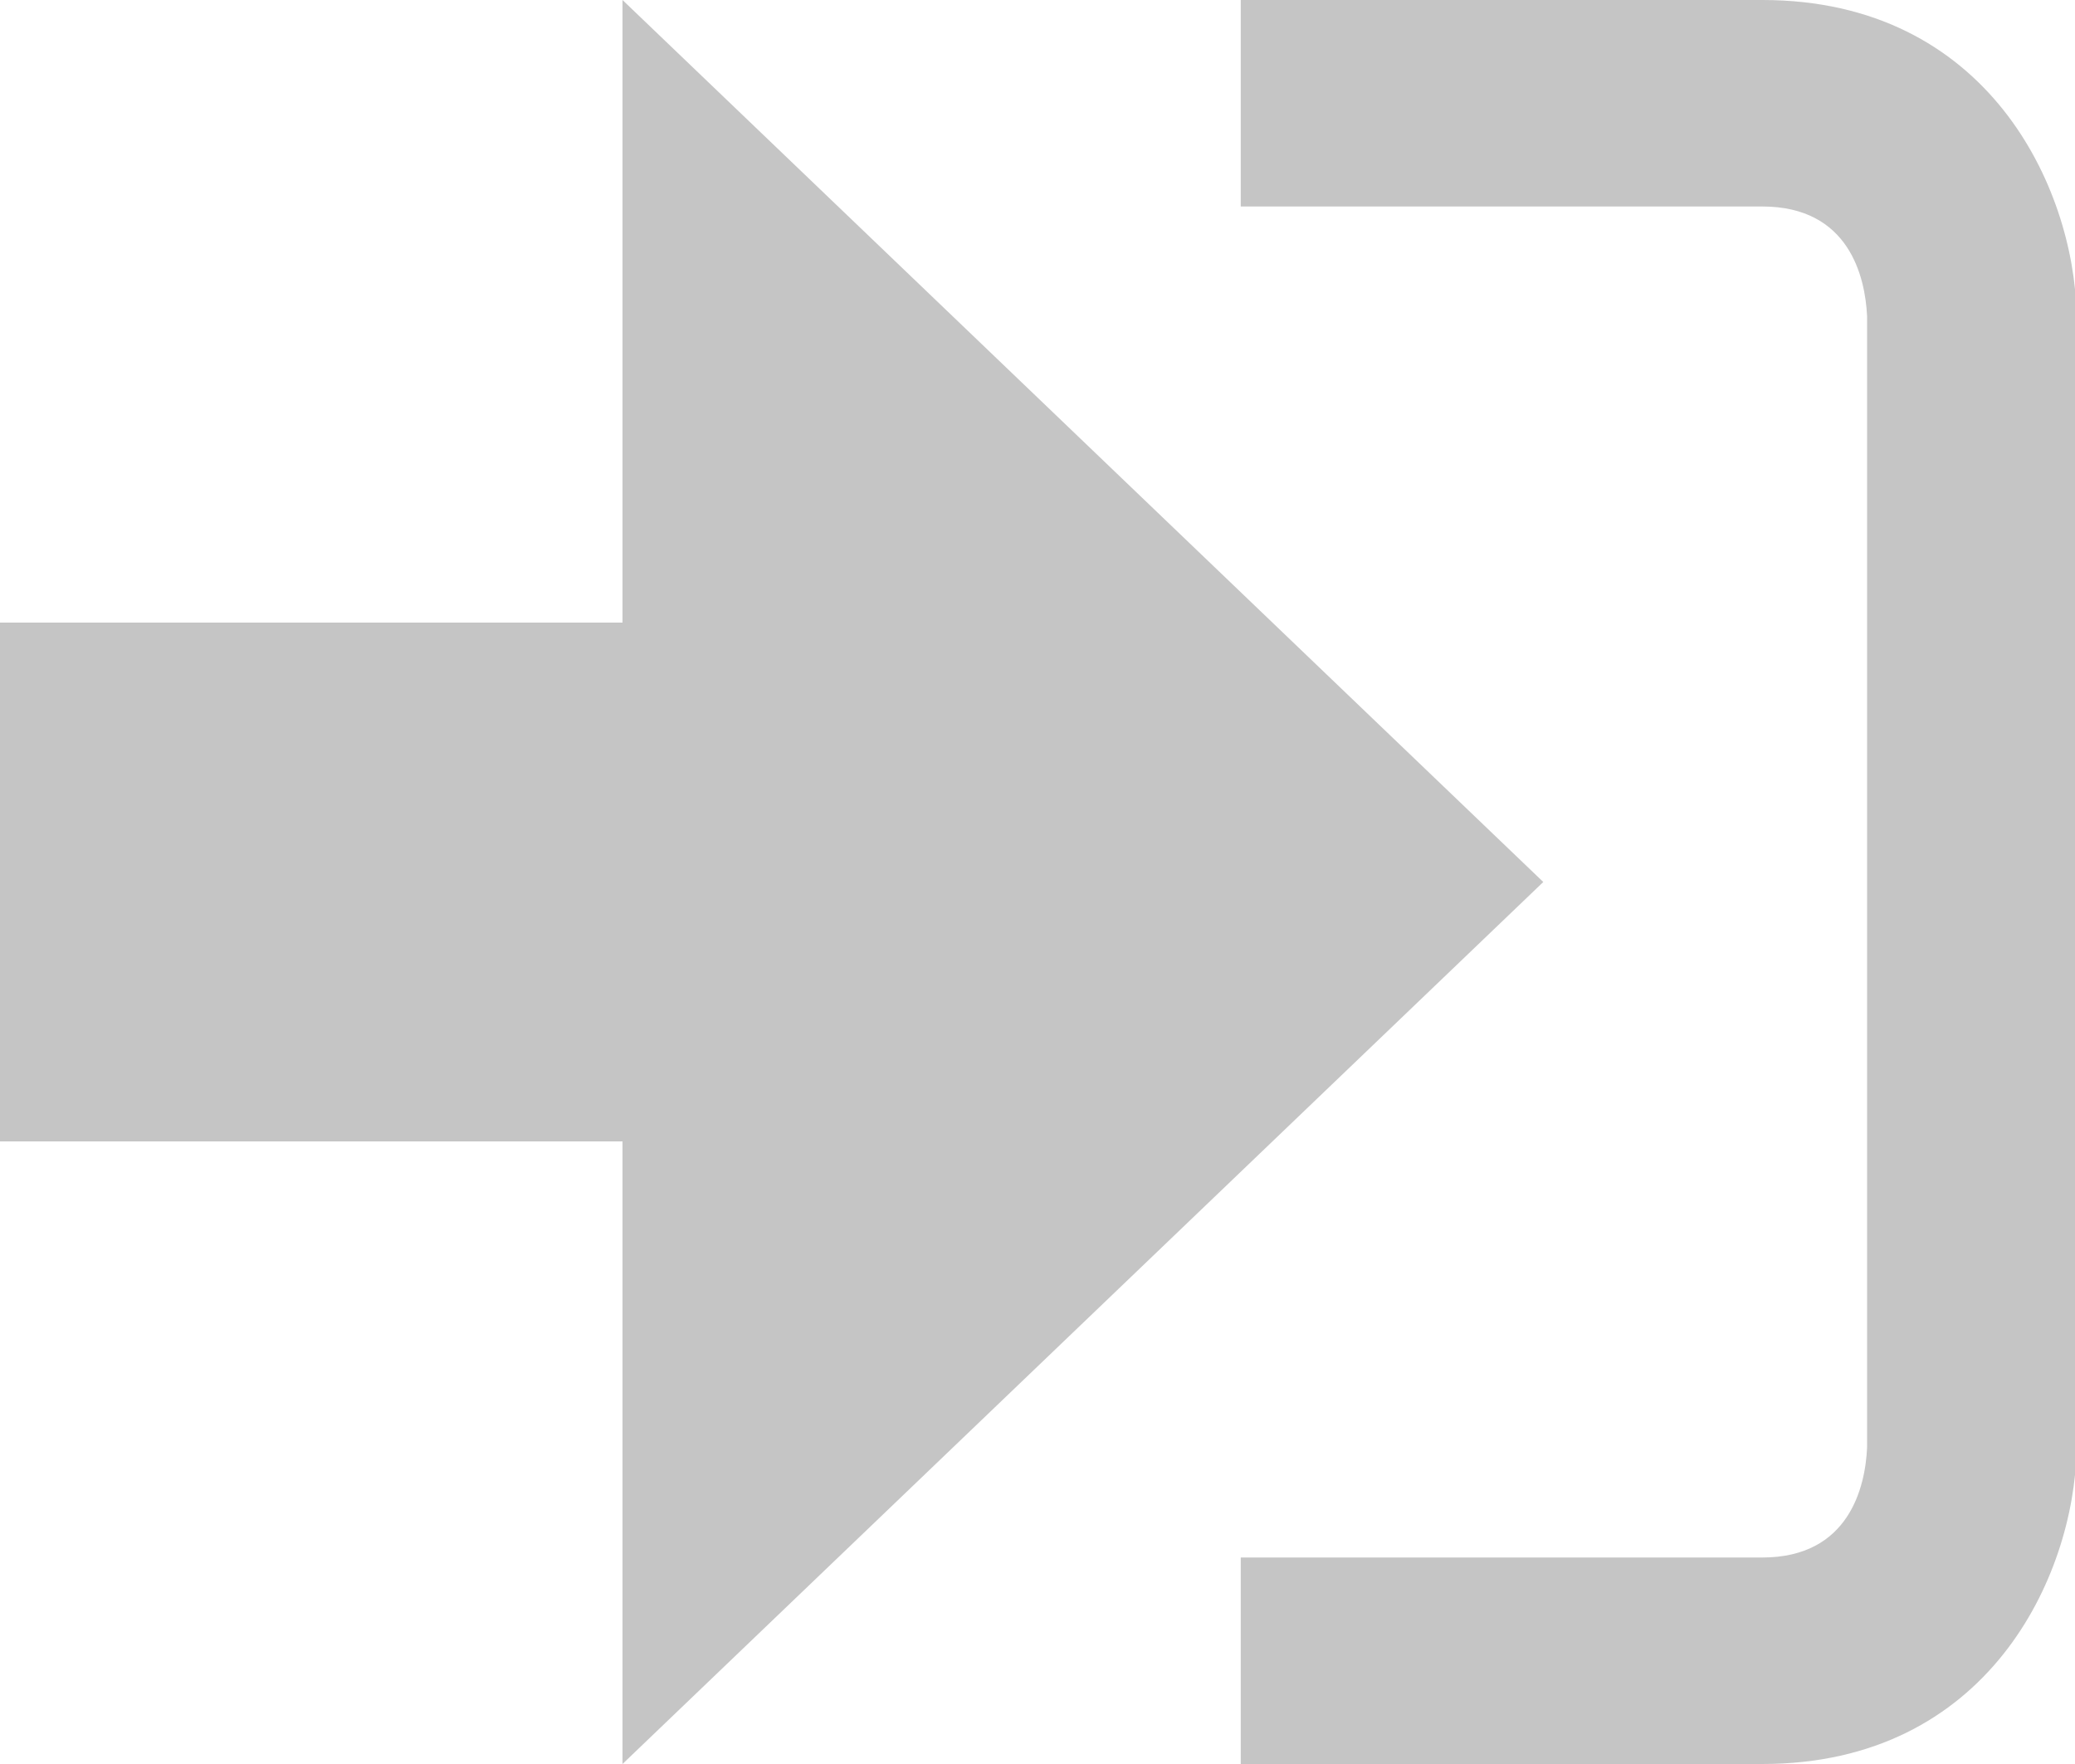
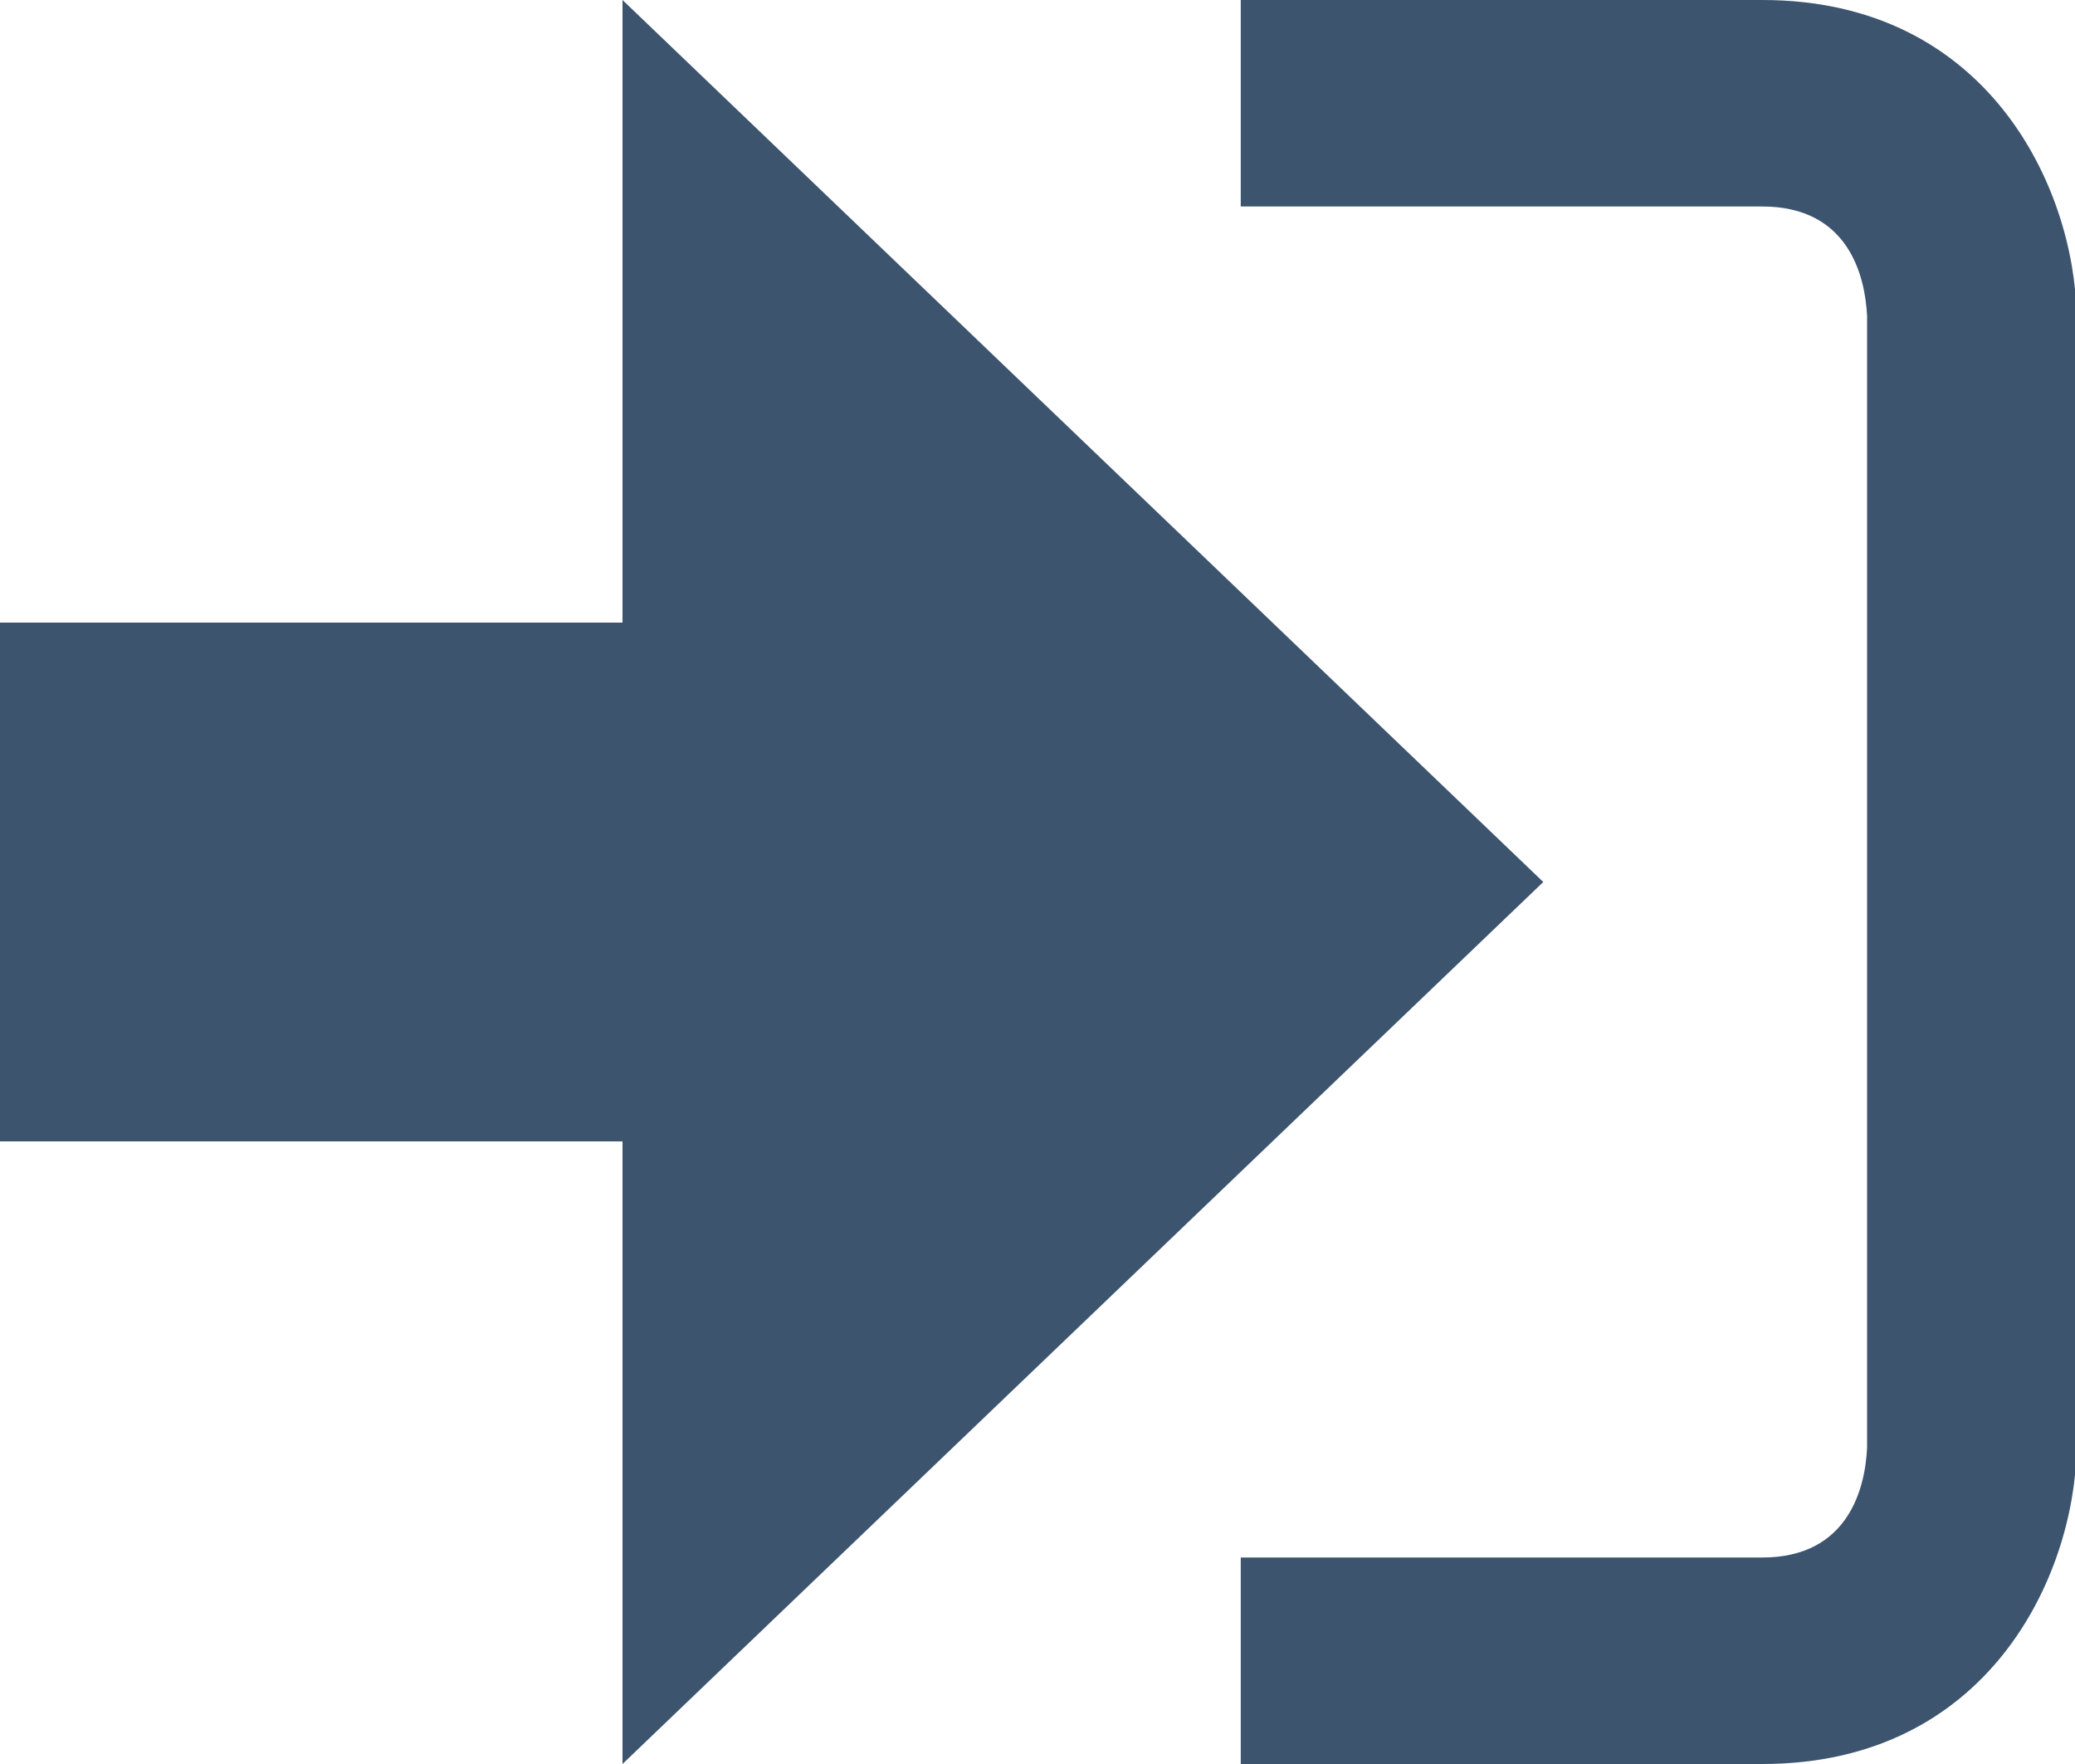
<svg xmlns="http://www.w3.org/2000/svg" width="20" height="17" viewBox="0 0 20 17">
-   <path fill="#c5c5c5" d="M14.875 8.5L6 0v6H0v5h6v6z" />
-   <path fill="#c5c5c5" d="M16.986 15.01h-5.027V17h5.027c2.178 0 3.004-1.81 3.029-3.026V3.028C19.99 1.811 19.164 0 16.986 0h-5.027v1.99h5.027c.839 0 .992.681 1.01 1.057v10.904c-.017.376-.171 1.059-1.01 1.059z" />
+   <path fill="#3D546F" d="M14.875 8.5L6 0v6H0v5h6v6z" />
+   <path fill="#3D546F" d="M16.986 15.01h-5.027V17h5.027c2.178 0 3.004-1.81 3.029-3.026V3.028C19.99 1.811 19.164 0 16.986 0h-5.027v1.99h5.027c.839 0 .992.681 1.01 1.057v10.904c-.017.376-.171 1.059-1.01 1.059z" />
</svg>
